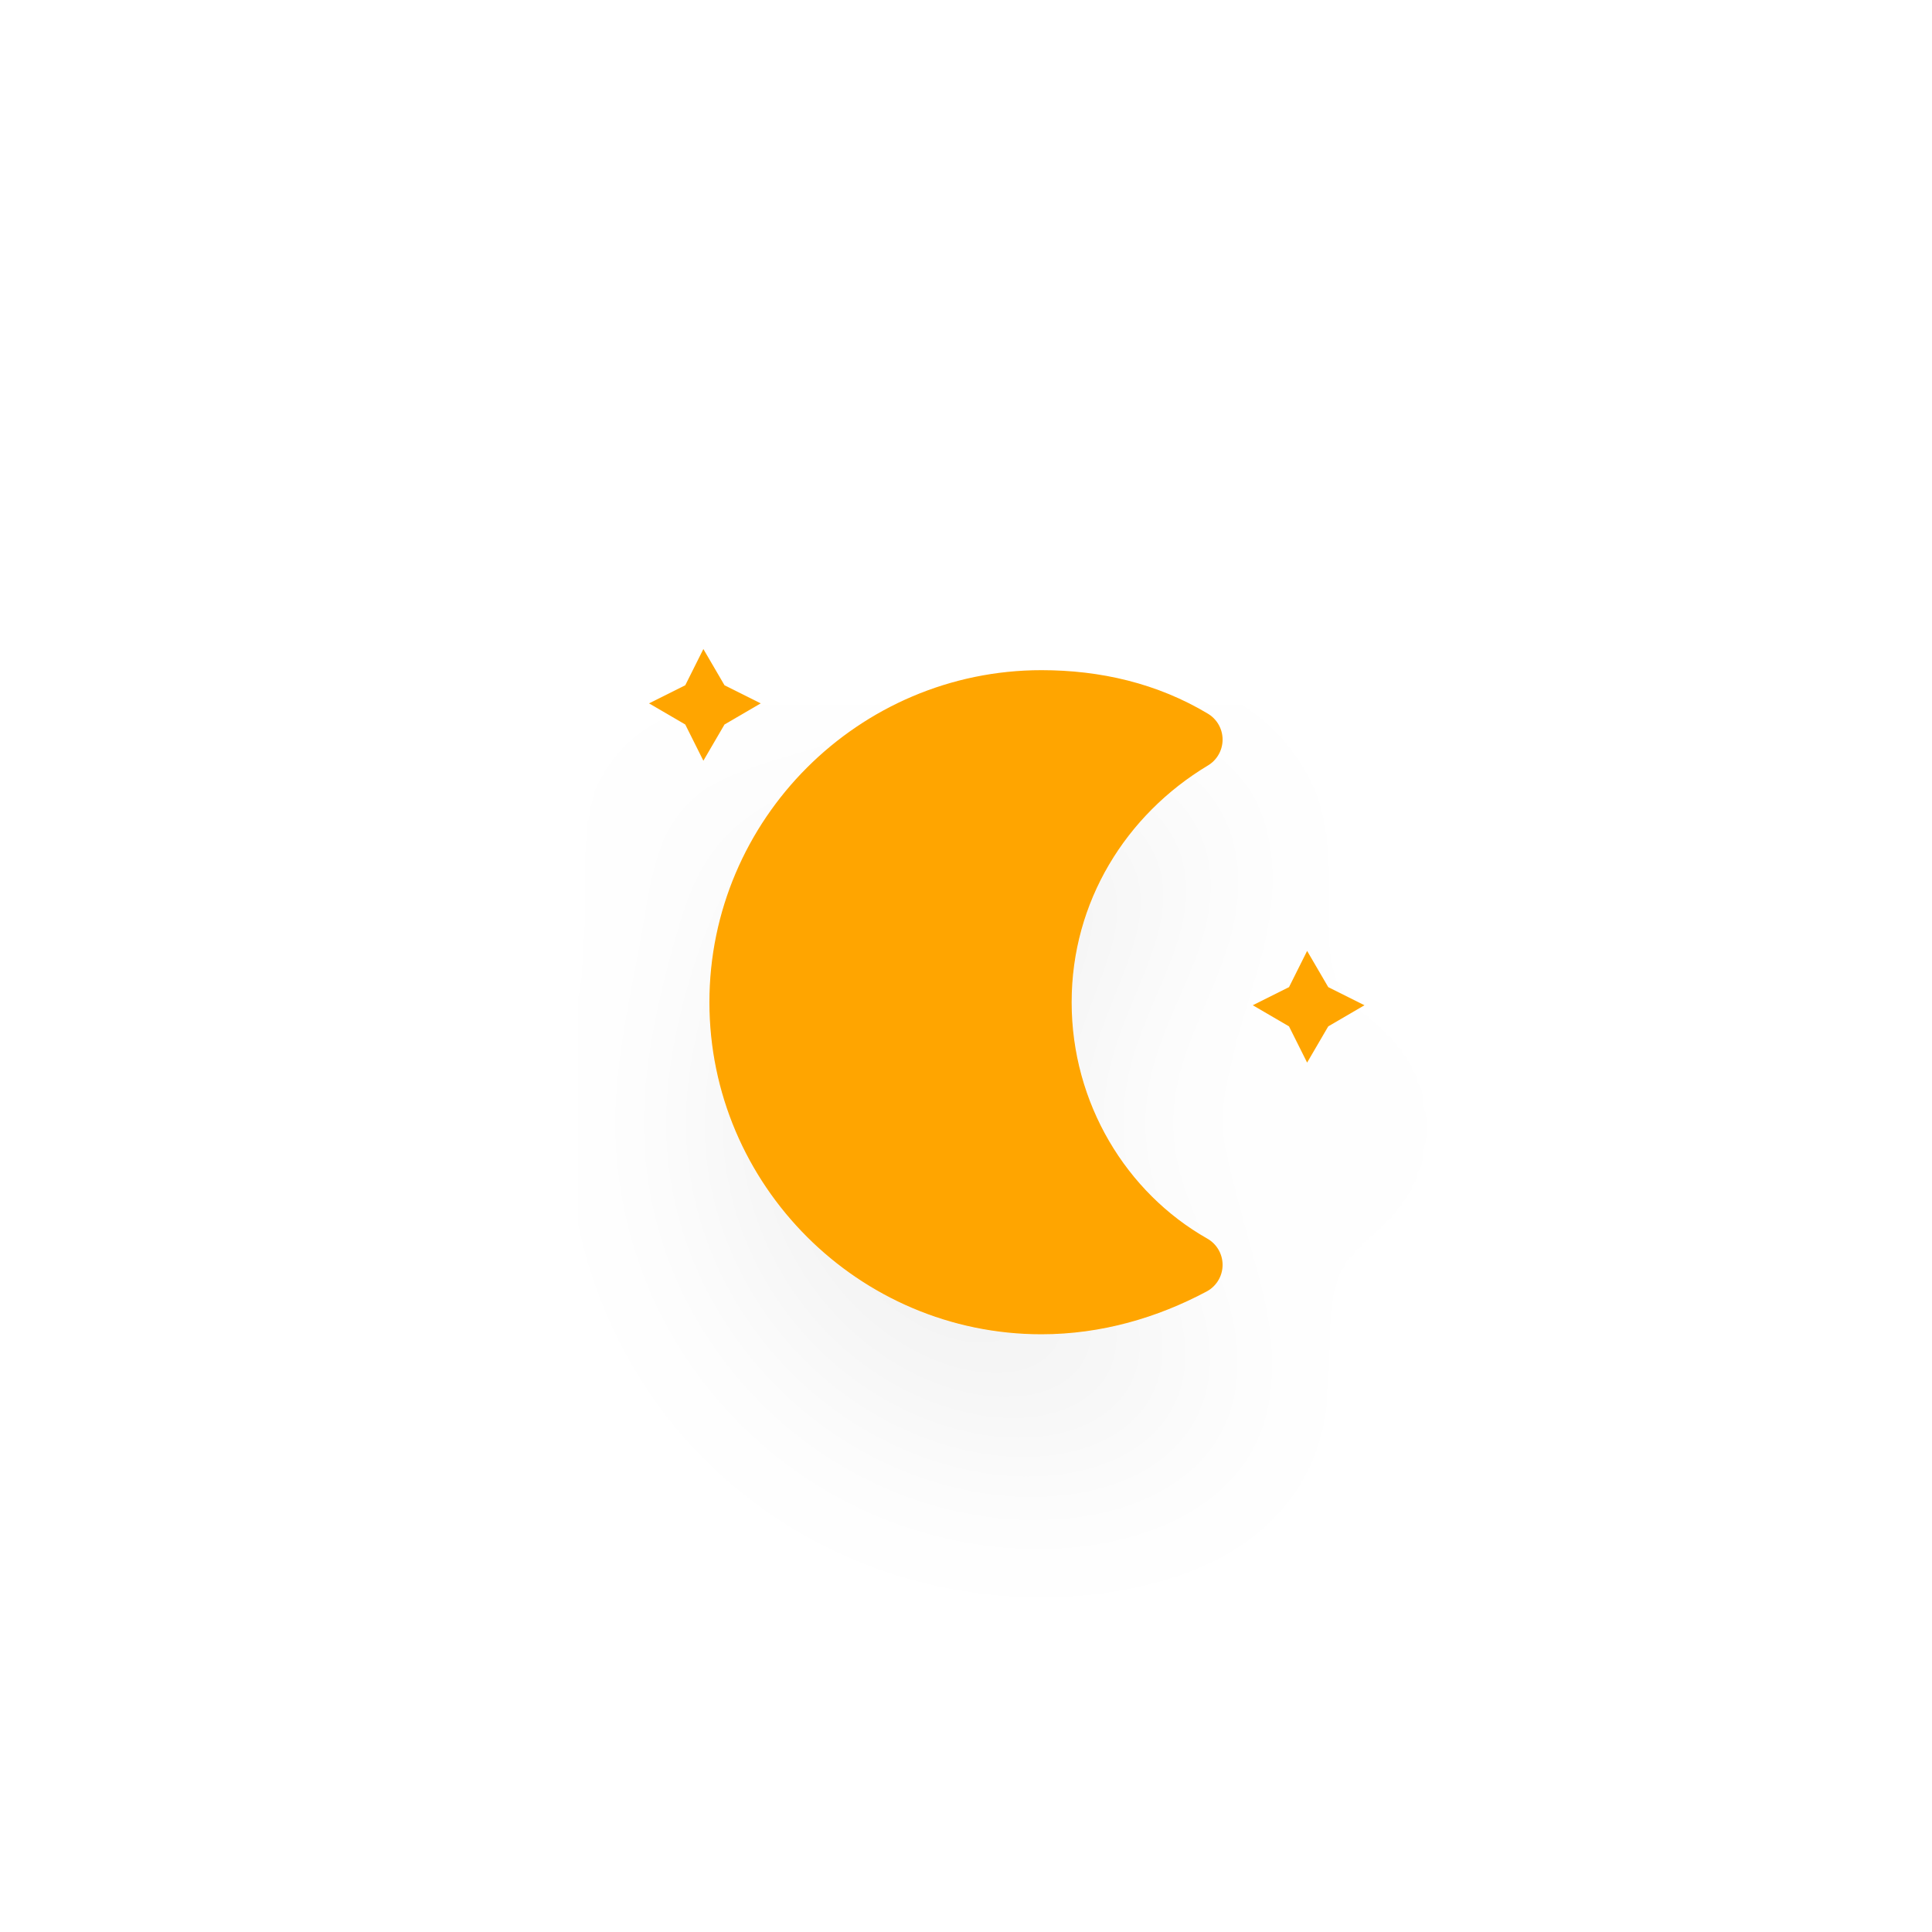
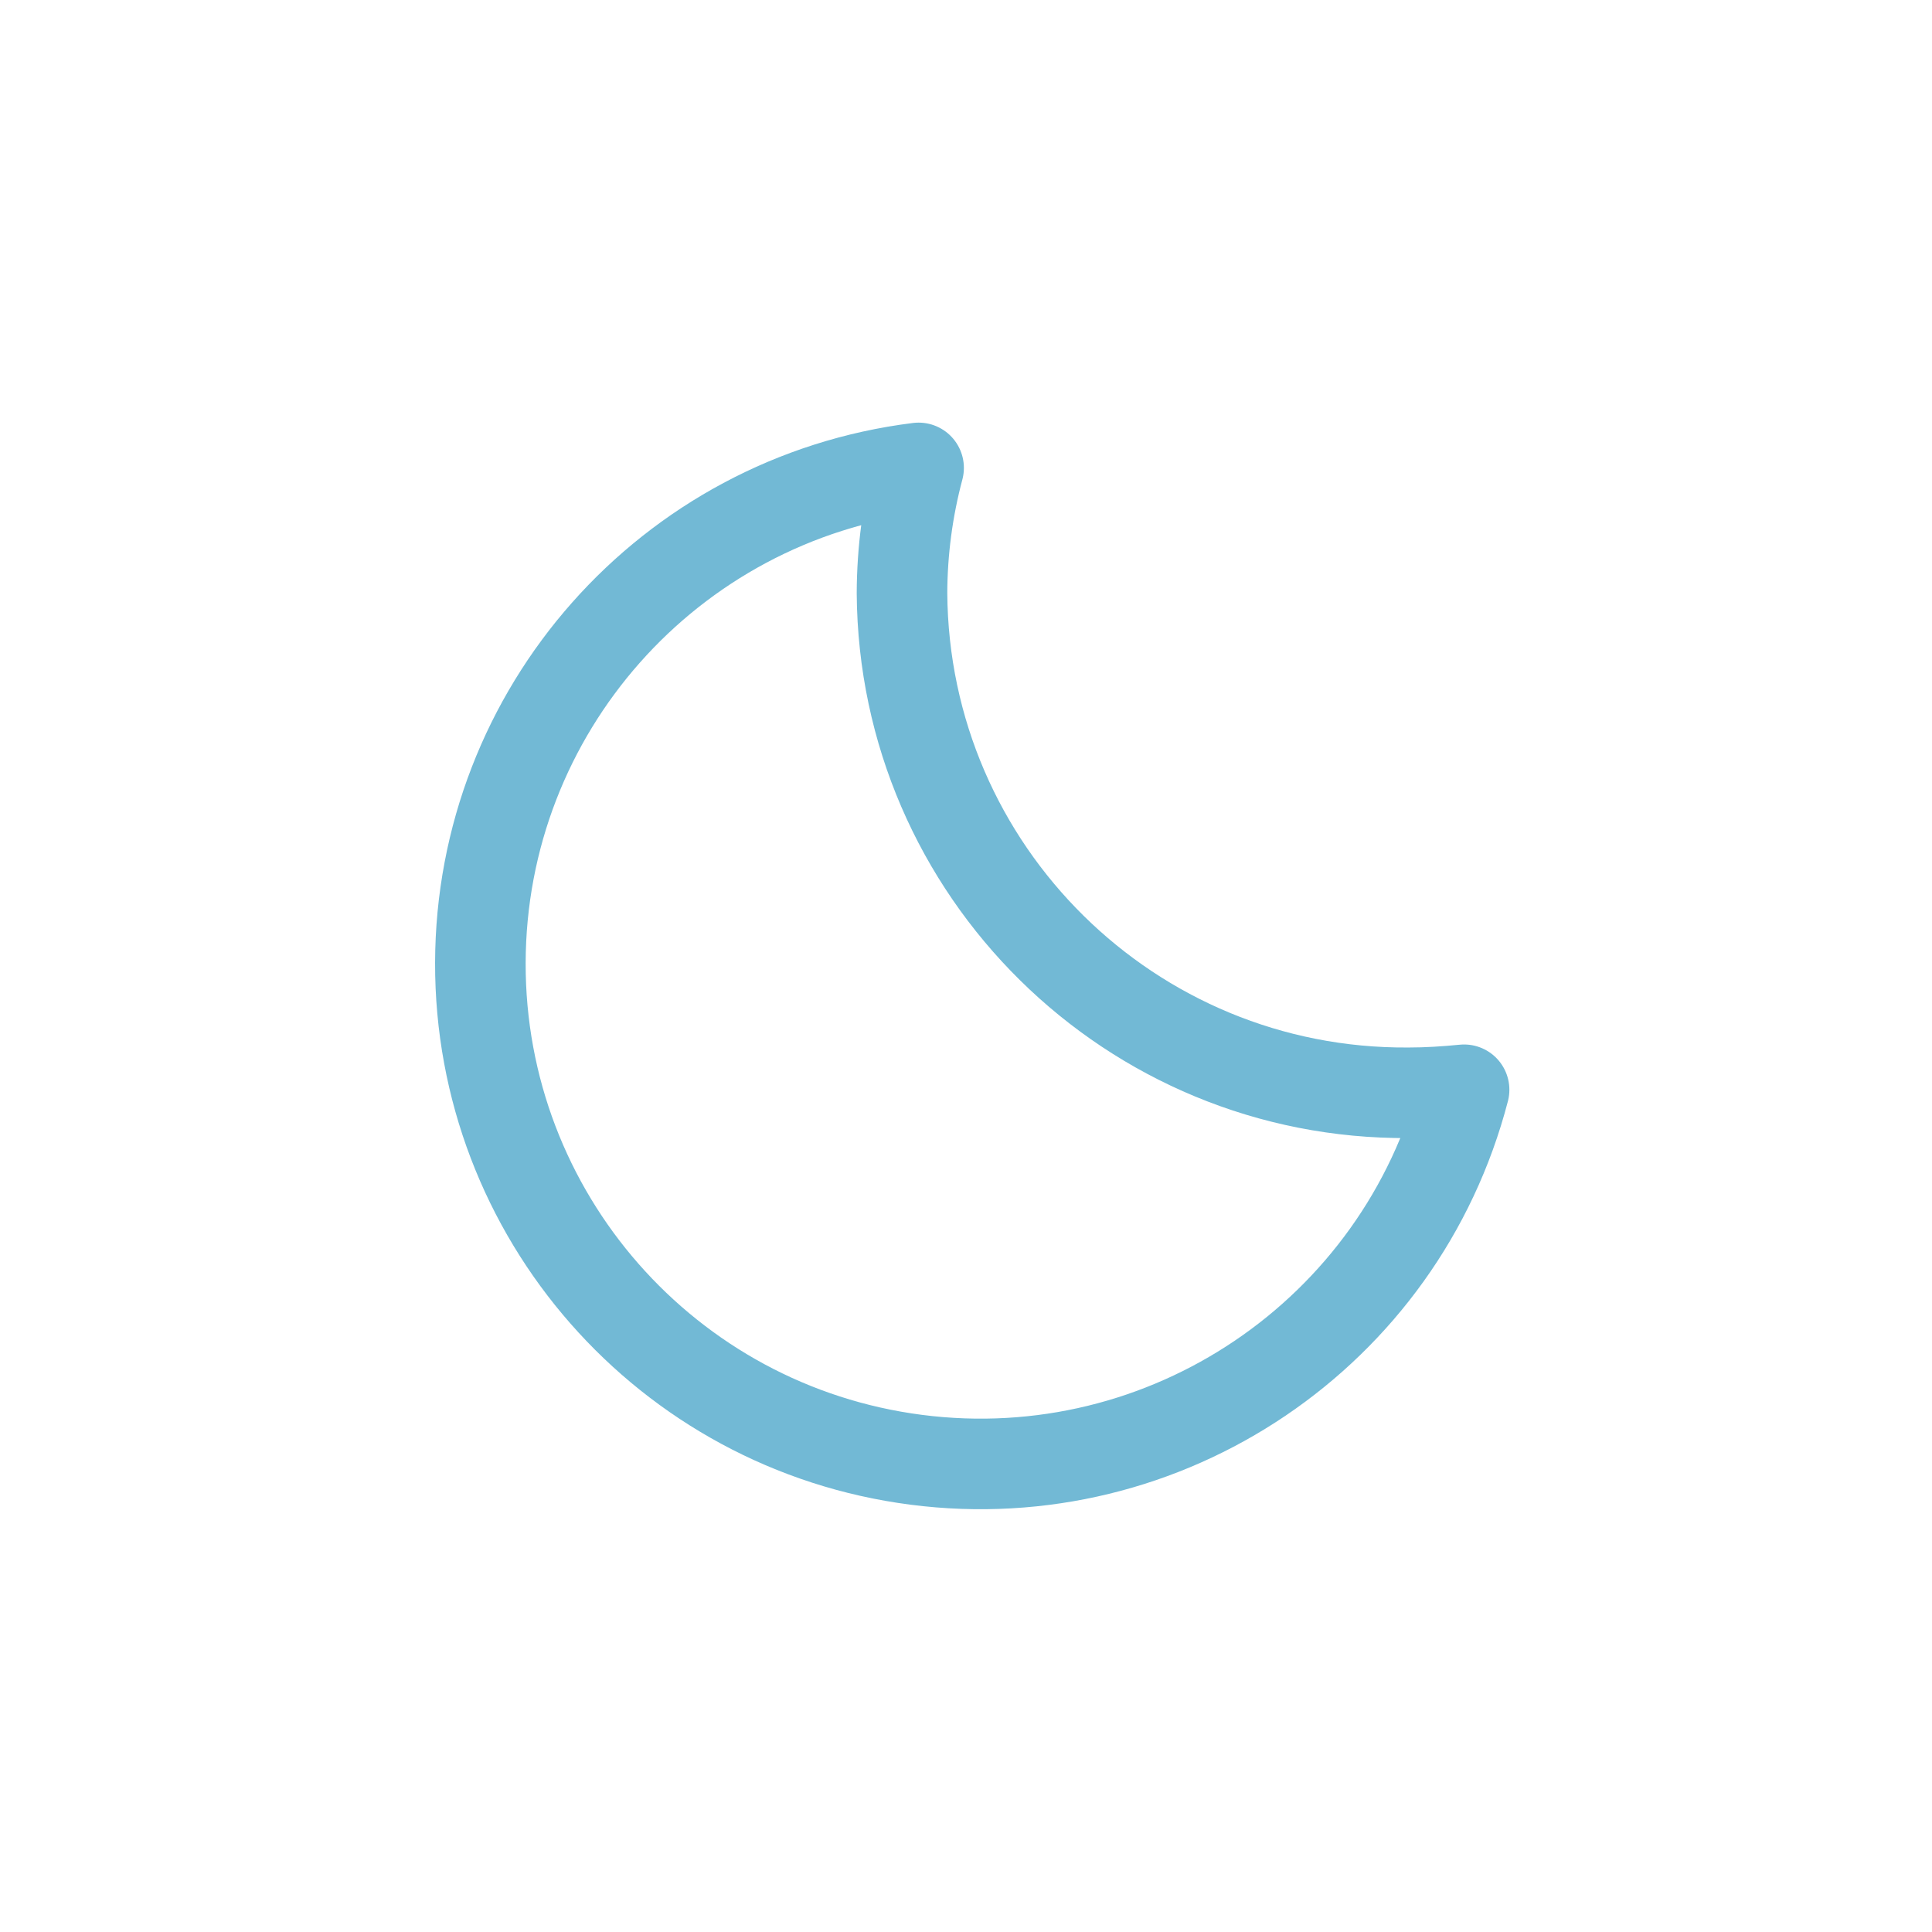
- <svg xmlns="http://www.w3.org/2000/svg" version="1.1" width="64" height="64" viewbox="0 0 64 64">
-   <defs>
-     <filter id="blur" width="200%" height="200%">
-       <feGaussianBlur in="SourceAlpha" stdDeviation="3" />
-       <feOffset dx="0" dy="4" result="offsetblur" />
-       <feComponentTransfer>
-         <feFuncA type="linear" slope="0.05" />
-       </feComponentTransfer>
-       <feMerge>
-         <feMergeNode />
-         <feMergeNode in="SourceGraphic" />
-       </feMerge>
-     </filter>
-     <style type="text/css">
- /*
- ** CLOUDS
- */
- @keyframes am-weather-cloud-1 {
-   0% {
-     -webkit-transform: translate(-5px,0px);
-        -moz-transform: translate(-5px,0px);
-         -ms-transform: translate(-5px,0px);
-             transform: translate(-5px,0px);
-   }
- 
-   50% {
-     -webkit-transform: translate(10px,0px);
-        -moz-transform: translate(10px,0px);
-         -ms-transform: translate(10px,0px);
-             transform: translate(10px,0px);
-   }
- 
-   100% {
-     -webkit-transform: translate(-5px,0px);
-        -moz-transform: translate(-5px,0px);
-         -ms-transform: translate(-5px,0px);
-             transform: translate(-5px,0px);
-   }
- }
- 
- .am-weather-cloud-1 {
-   -webkit-animation-name: am-weather-cloud-1;
-      -moz-animation-name: am-weather-cloud-1;
-           animation-name: am-weather-cloud-1;
-   -webkit-animation-duration: 7s;
-      -moz-animation-duration: 7s;
-           animation-duration: 7s;
-   -webkit-animation-timing-function: linear;
-      -moz-animation-timing-function: linear;
-           animation-timing-function: linear;
-   -webkit-animation-iteration-count: infinite;
-      -moz-animation-iteration-count: infinite;
-           animation-iteration-count: infinite;
- }
- 
- @keyframes am-weather-cloud-2 {
-   0% {
-     -webkit-transform: translate(0px,0px);
-        -moz-transform: translate(0px,0px);
-         -ms-transform: translate(0px,0px);
-             transform: translate(0px,0px);
-   }
- 
-   50% {
-     -webkit-transform: translate(2px,0px);
-        -moz-transform: translate(2px,0px);
-         -ms-transform: translate(2px,0px);
-             transform: translate(2px,0px);
-   }
- 
-   100% {
-     -webkit-transform: translate(0px,0px);
-        -moz-transform: translate(0px,0px);
-         -ms-transform: translate(0px,0px);
-             transform: translate(0px,0px);
-   }
- }
- 
- .am-weather-cloud-2 {
-   -webkit-animation-name: am-weather-cloud-2;
-      -moz-animation-name: am-weather-cloud-2;
-           animation-name: am-weather-cloud-2;
-   -webkit-animation-duration: 3s;
-      -moz-animation-duration: 3s;
-           animation-duration: 3s;
-   -webkit-animation-timing-function: linear;
-      -moz-animation-timing-function: linear;
-           animation-timing-function: linear;
-   -webkit-animation-iteration-count: infinite;
-      -moz-animation-iteration-count: infinite;
-           animation-iteration-count: infinite;
- }
- 
- /*
- ** SUN
- */
- @keyframes am-weather-sun {
-   0% {
-     -webkit-transform: rotate(0deg);
-        -moz-transform: rotate(0deg);
-         -ms-transform: rotate(0deg);
-             transform: rotate(0deg);
-   }
- 
-   100% {
-     -webkit-transform: rotate(360deg);
-        -moz-transform: rotate(360deg);
-         -ms-transform: rotate(360deg);
-             transform: rotate(360deg);
-   }
- }
- 
- .am-weather-sun {
-   -webkit-animation-name: am-weather-sun;
-      -moz-animation-name: am-weather-sun;
-       -ms-animation-name: am-weather-sun;
-           animation-name: am-weather-sun;
-   -webkit-animation-duration: 9s;
-      -moz-animation-duration: 9s;
-       -ms-animation-duration: 9s;
-           animation-duration: 9s;
-   -webkit-animation-timing-function: linear;
-      -moz-animation-timing-function: linear;
-       -ms-animation-timing-function: linear;
-           animation-timing-function: linear;
-   -webkit-animation-iteration-count: infinite;
-      -moz-animation-iteration-count: infinite;
-       -ms-animation-iteration-count: infinite;
-           animation-iteration-count: infinite;
- }
- 
- @keyframes am-weather-sun-shiny {
-   0% {
-     stroke-dasharray: 3px 10px;
-     stroke-dashoffset: 0px;
-   }
- 
-   50% {
-     stroke-dasharray: 0.1px 10px;
-     stroke-dashoffset: -1px;
-   }
- 
-   100% {
-     stroke-dasharray: 3px 10px;
-     stroke-dashoffset: 0px;
-   }
- }
- 
- .am-weather-sun-shiny line {
-   -webkit-animation-name: am-weather-sun-shiny;
-      -moz-animation-name: am-weather-sun-shiny;
-       -ms-animation-name: am-weather-sun-shiny;
-           animation-name: am-weather-sun-shiny;
-   -webkit-animation-duration: 2s;
-      -moz-animation-duration: 2s;
-       -ms-animation-duration: 2s;
-           animation-duration: 2s;
-   -webkit-animation-timing-function: linear;
-      -moz-animation-timing-function: linear;
-       -ms-animation-timing-function: linear;
-           animation-timing-function: linear;
-   -webkit-animation-iteration-count: infinite;
-      -moz-animation-iteration-count: infinite;
-       -ms-animation-iteration-count: infinite;
-           animation-iteration-count: infinite;
- }
- 
- 
- 
- 
- /*
- ** MOON
- */
- @keyframes am-weather-moon {
-   0% {
-     -webkit-transform: rotate(0deg);
-        -moz-transform: rotate(0deg);
-         -ms-transform: rotate(0deg);
-             transform: rotate(0deg);
-   }
- 
-   50% {
-     -webkit-transform: rotate(15deg);
-        -moz-transform: rotate(15deg);
-         -ms-transform: rotate(15deg);
-             transform: rotate(15deg);
-   }
- 
-   100% {
-     -webkit-transform: rotate(0deg);
-        -moz-transform: rotate(0deg);
-         -ms-transform: rotate(0deg);
-             transform: rotate(0deg);
-   }
- }
- 
- .am-weather-moon {
-   -webkit-animation-name: am-weather-moon;
-      -moz-animation-name: am-weather-moon;
-       -ms-animation-name: am-weather-moon;
-           animation-name: am-weather-moon;
-   -webkit-animation-duration: 6s;
-      -moz-animation-duration: 6s;
-       -ms-animation-duration: 6s;
-           animation-duration: 6s;
-   -webkit-animation-timing-function: linear;
-      -moz-animation-timing-function: linear;
-       -ms-animation-timing-function: linear;
-           animation-timing-function: linear;
-   -webkit-animation-iteration-count: infinite;
-      -moz-animation-iteration-count: infinite;
-       -ms-animation-iteration-count: infinite;
-           animation-iteration-count: infinite;
-   -webkit-transform-origin: 12.5px 15.15px 0; /* TODO FF CENTER ISSUE */
-      -moz-transform-origin: 12.5px 15.15px 0; /* TODO FF CENTER ISSUE */
-       -ms-transform-origin: 12.5px 15.15px 0; /* TODO FF CENTER ISSUE */
-           transform-origin: 12.5px 15.15px 0; /* TODO FF CENTER ISSUE */
- }
- 
- @keyframes am-weather-moon-star-1 {
-   0% {
-     opacity: 0;
-   }
- 
-   100% {
-     opacity: 1;
-   }
- }
- 
- .am-weather-moon-star-1 {
-   -webkit-animation-name: am-weather-moon-star-1;
-      -moz-animation-name: am-weather-moon-star-1;
-       -ms-animation-name: am-weather-moon-star-1;
-           animation-name: am-weather-moon-star-1;
-   -webkit-animation-delay: 3s;
-      -moz-animation-delay: 3s;
-       -ms-animation-delay: 3s;
-           animation-delay: 3s;
-   -webkit-animation-duration: 5s;
-      -moz-animation-duration: 5s;
-       -ms-animation-duration: 5s;
-           animation-duration: 5s;
-   -webkit-animation-timing-function: linear;
-      -moz-animation-timing-function: linear;
-       -ms-animation-timing-function: linear;
-           animation-timing-function: linear;
-   -webkit-animation-iteration-count: 1;
-      -moz-animation-iteration-count: 1;
-       -ms-animation-iteration-count: 1;
-           animation-iteration-count: 1;
- }
- 
- @keyframes am-weather-moon-star-2 {
-   0% {
-     opacity: 0;
-   }
- 
-   100% {
-     opacity: 1;
-   }
- }
- 
- .am-weather-moon-star-2 {
-   -webkit-animation-name: am-weather-moon-star-2;
-      -moz-animation-name: am-weather-moon-star-2;
-       -ms-animation-name: am-weather-moon-star-2;
-           animation-name: am-weather-moon-star-2;
-   -webkit-animation-delay: 5s;
-      -moz-animation-delay: 5s;
-       -ms-animation-delay: 5s;
-           animation-delay: 5s;
-   -webkit-animation-duration: 4s;
-      -moz-animation-duration: 4s;
-       -ms-animation-duration: 4s;
-           animation-duration: 4s;
-   -webkit-animation-timing-function: linear;
-      -moz-animation-timing-function: linear;
-       -ms-animation-timing-function: linear;
-           animation-timing-function: linear;
-   -webkit-animation-iteration-count: 1;
-      -moz-animation-iteration-count: 1;
-       -ms-animation-iteration-count: 1;
-           animation-iteration-count: 1;
- }
- 
- /*
- ** RAIN
- */
- @keyframes am-weather-rain {
-   0% {
-     stroke-dashoffset: 0;
-   }
- 
-   100% {
-     stroke-dashoffset: -100;
-   }
- }
- 
- .am-weather-rain-1 {
-   -webkit-animation-name: am-weather-rain;
-      -moz-animation-name: am-weather-rain;
-       -ms-animation-name: am-weather-rain;
-           animation-name: am-weather-rain;
-   -webkit-animation-duration: 8s;
-      -moz-animation-duration: 8s;
-       -ms-animation-duration: 8s;
-           animation-duration: 8s;
-   -webkit-animation-timing-function: linear;
-      -moz-animation-timing-function: linear;
-       -ms-animation-timing-function: linear;
-           animation-timing-function: linear;
-   -webkit-animation-iteration-count: infinite;
-      -moz-animation-iteration-count: infinite;
-       -ms-animation-iteration-count: infinite;
-           animation-iteration-count: infinite;
- }
- 
- .am-weather-rain-2 {
-   -webkit-animation-name: am-weather-rain;
-      -moz-animation-name: am-weather-rain;
-       -ms-animation-name: am-weather-rain;
-           animation-name: am-weather-rain;
-   -webkit-animation-delay: 0.25s;
-      -moz-animation-delay: 0.25s;
-       -ms-animation-delay: 0.25s;
-           animation-delay: 0.25s;
-   -webkit-animation-duration: 8s;
-      -moz-animation-duration: 8s;
-       -ms-animation-duration: 8s;
-           animation-duration: 8s;
-   -webkit-animation-timing-function: linear;
-      -moz-animation-timing-function: linear;
-       -ms-animation-timing-function: linear;
-           animation-timing-function: linear;
-   -webkit-animation-iteration-count: infinite;
-      -moz-animation-iteration-count: infinite;
-       -ms-animation-iteration-count: infinite;
-           animation-iteration-count: infinite;
- }
- 
- 
- /*
- ** SNOW
- */
- @keyframes am-weather-snow {
-   0% {
-     -webkit-transform: translateX(0) translateY(0);
-        -moz-transform: translateX(0) translateY(0);
-         -ms-transform: translateX(0) translateY(0);
-             transform: translateX(0) translateY(0);
-   }
- 
-   33.33% {
-     -webkit-transform: translateX(-1.2px) translateY(2px);
-        -moz-transform: translateX(-1.2px) translateY(2px);
-         -ms-transform: translateX(-1.2px) translateY(2px);
-             transform: translateX(-1.2px) translateY(2px);
-   }
- 
-   66.66% {
-     -webkit-transform: translateX(1.4px) translateY(4px);
-        -moz-transform: translateX(1.4px) translateY(4px);
-         -ms-transform: translateX(1.4px) translateY(4px);
-             transform: translateX(1.4px) translateY(4px);
-     opacity: 1;
-   }
- 
-   100% {
-     -webkit-transform: translateX(-1.6px) translateY(6px);
-        -moz-transform: translateX(-1.6px) translateY(6px);
-         -ms-transform: translateX(-1.6px) translateY(6px);
-             transform: translateX(-1.6px) translateY(6px);
-     opacity: 0;
-   }
- }
- 
- @keyframes am-weather-snow-reverse {
-   0% {
-     -webkit-transform: translateX(0) translateY(0);
-        -moz-transform: translateX(0) translateY(0);
-         -ms-transform: translateX(0) translateY(0);
-             transform: translateX(0) translateY(0);
-   }
- 
-   33.33% {
-     -webkit-transform: translateX(1.2px) translateY(2px);
-        -moz-transform: translateX(1.2px) translateY(2px);
-         -ms-transform: translateX(1.2px) translateY(2px);
-             transform: translateX(1.2px) translateY(2px);
-   }
- 
-   66.66% {
-     -webkit-transform: translateX(-1.4px) translateY(4px);
-        -moz-transform: translateX(-1.4px) translateY(4px);
-         -ms-transform: translateX(-1.4px) translateY(4px);
-             transform: translateX(-1.4px) translateY(4px);
-     opacity: 1;
-   }
- 
-   100% {
-     -webkit-transform: translateX(1.6px) translateY(6px);
-        -moz-transform: translateX(1.6px) translateY(6px);
-         -ms-transform: translateX(1.6px) translateY(6px);
-             transform: translateX(1.6px) translateY(6px);
-     opacity: 0;
-   }
- }
- 
- .am-weather-snow-1 {
-   -webkit-animation-name: am-weather-snow;
-      -moz-animation-name: am-weather-snow;
-       -ms-animation-name: am-weather-snow;
-           animation-name: am-weather-snow;
-   -webkit-animation-duration: 2s;
-      -moz-animation-duration: 2s;
-       -ms-animation-duration: 2s;
-           animation-duration: 2s;
-   -webkit-animation-timing-function: linear;
-      -moz-animation-timing-function: linear;
-       -ms-animation-timing-function: linear;
-           animation-timing-function: linear;
-   -webkit-animation-iteration-count: infinite;
-      -moz-animation-iteration-count: infinite;
-       -ms-animation-iteration-count: infinite;
-           animation-iteration-count: infinite;
- }
- 
- .am-weather-snow-2 {
-   -webkit-animation-name: am-weather-snow;
-      -moz-animation-name: am-weather-snow;
-       -ms-animation-name: am-weather-snow;
-           animation-name: am-weather-snow;
-   -webkit-animation-delay: 1.2s;
-      -moz-animation-delay: 1.2s;
-       -ms-animation-delay: 1.2s;
-           animation-delay: 1.2s;
-   -webkit-animation-duration: 2s;
-      -moz-animation-duration: 2s;
-       -ms-animation-duration: 2s;
-           animation-duration: 2s;
-   -webkit-animation-timing-function: linear;
-      -moz-animation-timing-function: linear;
-       -ms-animation-timing-function: linear;
-           animation-timing-function: linear;
-   -webkit-animation-iteration-count: infinite;
-      -moz-animation-iteration-count: infinite;
-       -ms-animation-iteration-count: infinite;
-           animation-iteration-count: infinite;
- }
- 
- .am-weather-snow-3 {
-   -webkit-animation-name: am-weather-snow-reverse;
-      -moz-animation-name: am-weather-snow-reverse;
-       -ms-animation-name: am-weather-snow-reverse;
-           animation-name: am-weather-snow-reverse;
-   -webkit-animation-duration: 2s;
-      -moz-animation-duration: 2s;
-       -ms-animation-duration: 2s;
-           animation-duration: 2s;
-   -webkit-animation-timing-function: linear;
-      -moz-animation-timing-function: linear;
-       -ms-animation-timing-function: linear;
-           animation-timing-function: linear;
-   -webkit-animation-iteration-count: infinite;
-      -moz-animation-iteration-count: infinite;
-       -ms-animation-iteration-count: infinite;
-           animation-iteration-count: infinite;
- }
- 
- /*
- ** EASING
- */
- .am-weather-easing-ease-in-out {
-   -webkit-animation-timing-function: ease-in-out;
-      -moz-animation-timing-function: ease-in-out;
-       -ms-animation-timing-function: ease-in-out;
-           animation-timing-function: ease-in-out;
- }
- 
-         </style>
-   </defs>
-   <g filter="url(#blur)" id="night">
-     <g transform="translate(20,20)">
-       <g class="am-weather-moon-star-1">
-         <polygon fill="orange" points="3.3,1.5 4,2.7 5.2,3.3 4,4 3.3,5.2 2.7,4 1.5,3.3 2.7,2.7" stroke="none" stroke-miterlimit="10" />
-       </g>
-       <g class="am-weather-moon-star-2">
-         <polygon fill="orange" points="3.3,1.5 4,2.7 5.2,3.3 4,4 3.3,5.2 2.7,4 1.5,3.3 2.7,2.7" stroke="none" stroke-miterlimit="10" transform="translate(20,10)" />
-       </g>
-       <g class="am-weather-moon">
-         <path d="M14.5,13.2c0-3.7,2-6.9,5-8.7   c-1.5-0.9-3.2-1.3-5-1.3c-5.5,0-10,4.5-10,10s4.5,10,10,10c1.8,0,3.5-0.5,5-1.3C16.5,20.2,14.5,16.9,14.5,13.2z" fill="orange" stroke="orange" stroke-linejoin="round" stroke-width="2" />
-       </g>
-     </g>
+ <svg xmlns="http://www.w3.org/2000/svg" viewBox="0 0 64 64">
+   <g>
+     <path fill="none" stroke="#72b9d5" stroke-linecap="round" stroke-linejoin="round" stroke-width="3" d="M46.66 36.2a16.66 16.66 0 01-16.78-16.55 16.29 16.29 0 01.55-4.15A16.56 16.56 0 1048.5 36.1c-.61.06-1.22.1-1.84.1z" />
+     <animateTransform attributeName="transform" dur="10s" repeatCount="indefinite" type="rotate" values="-5 32 32;15 32 32;-5 32 32" />
  </g>
</svg>
